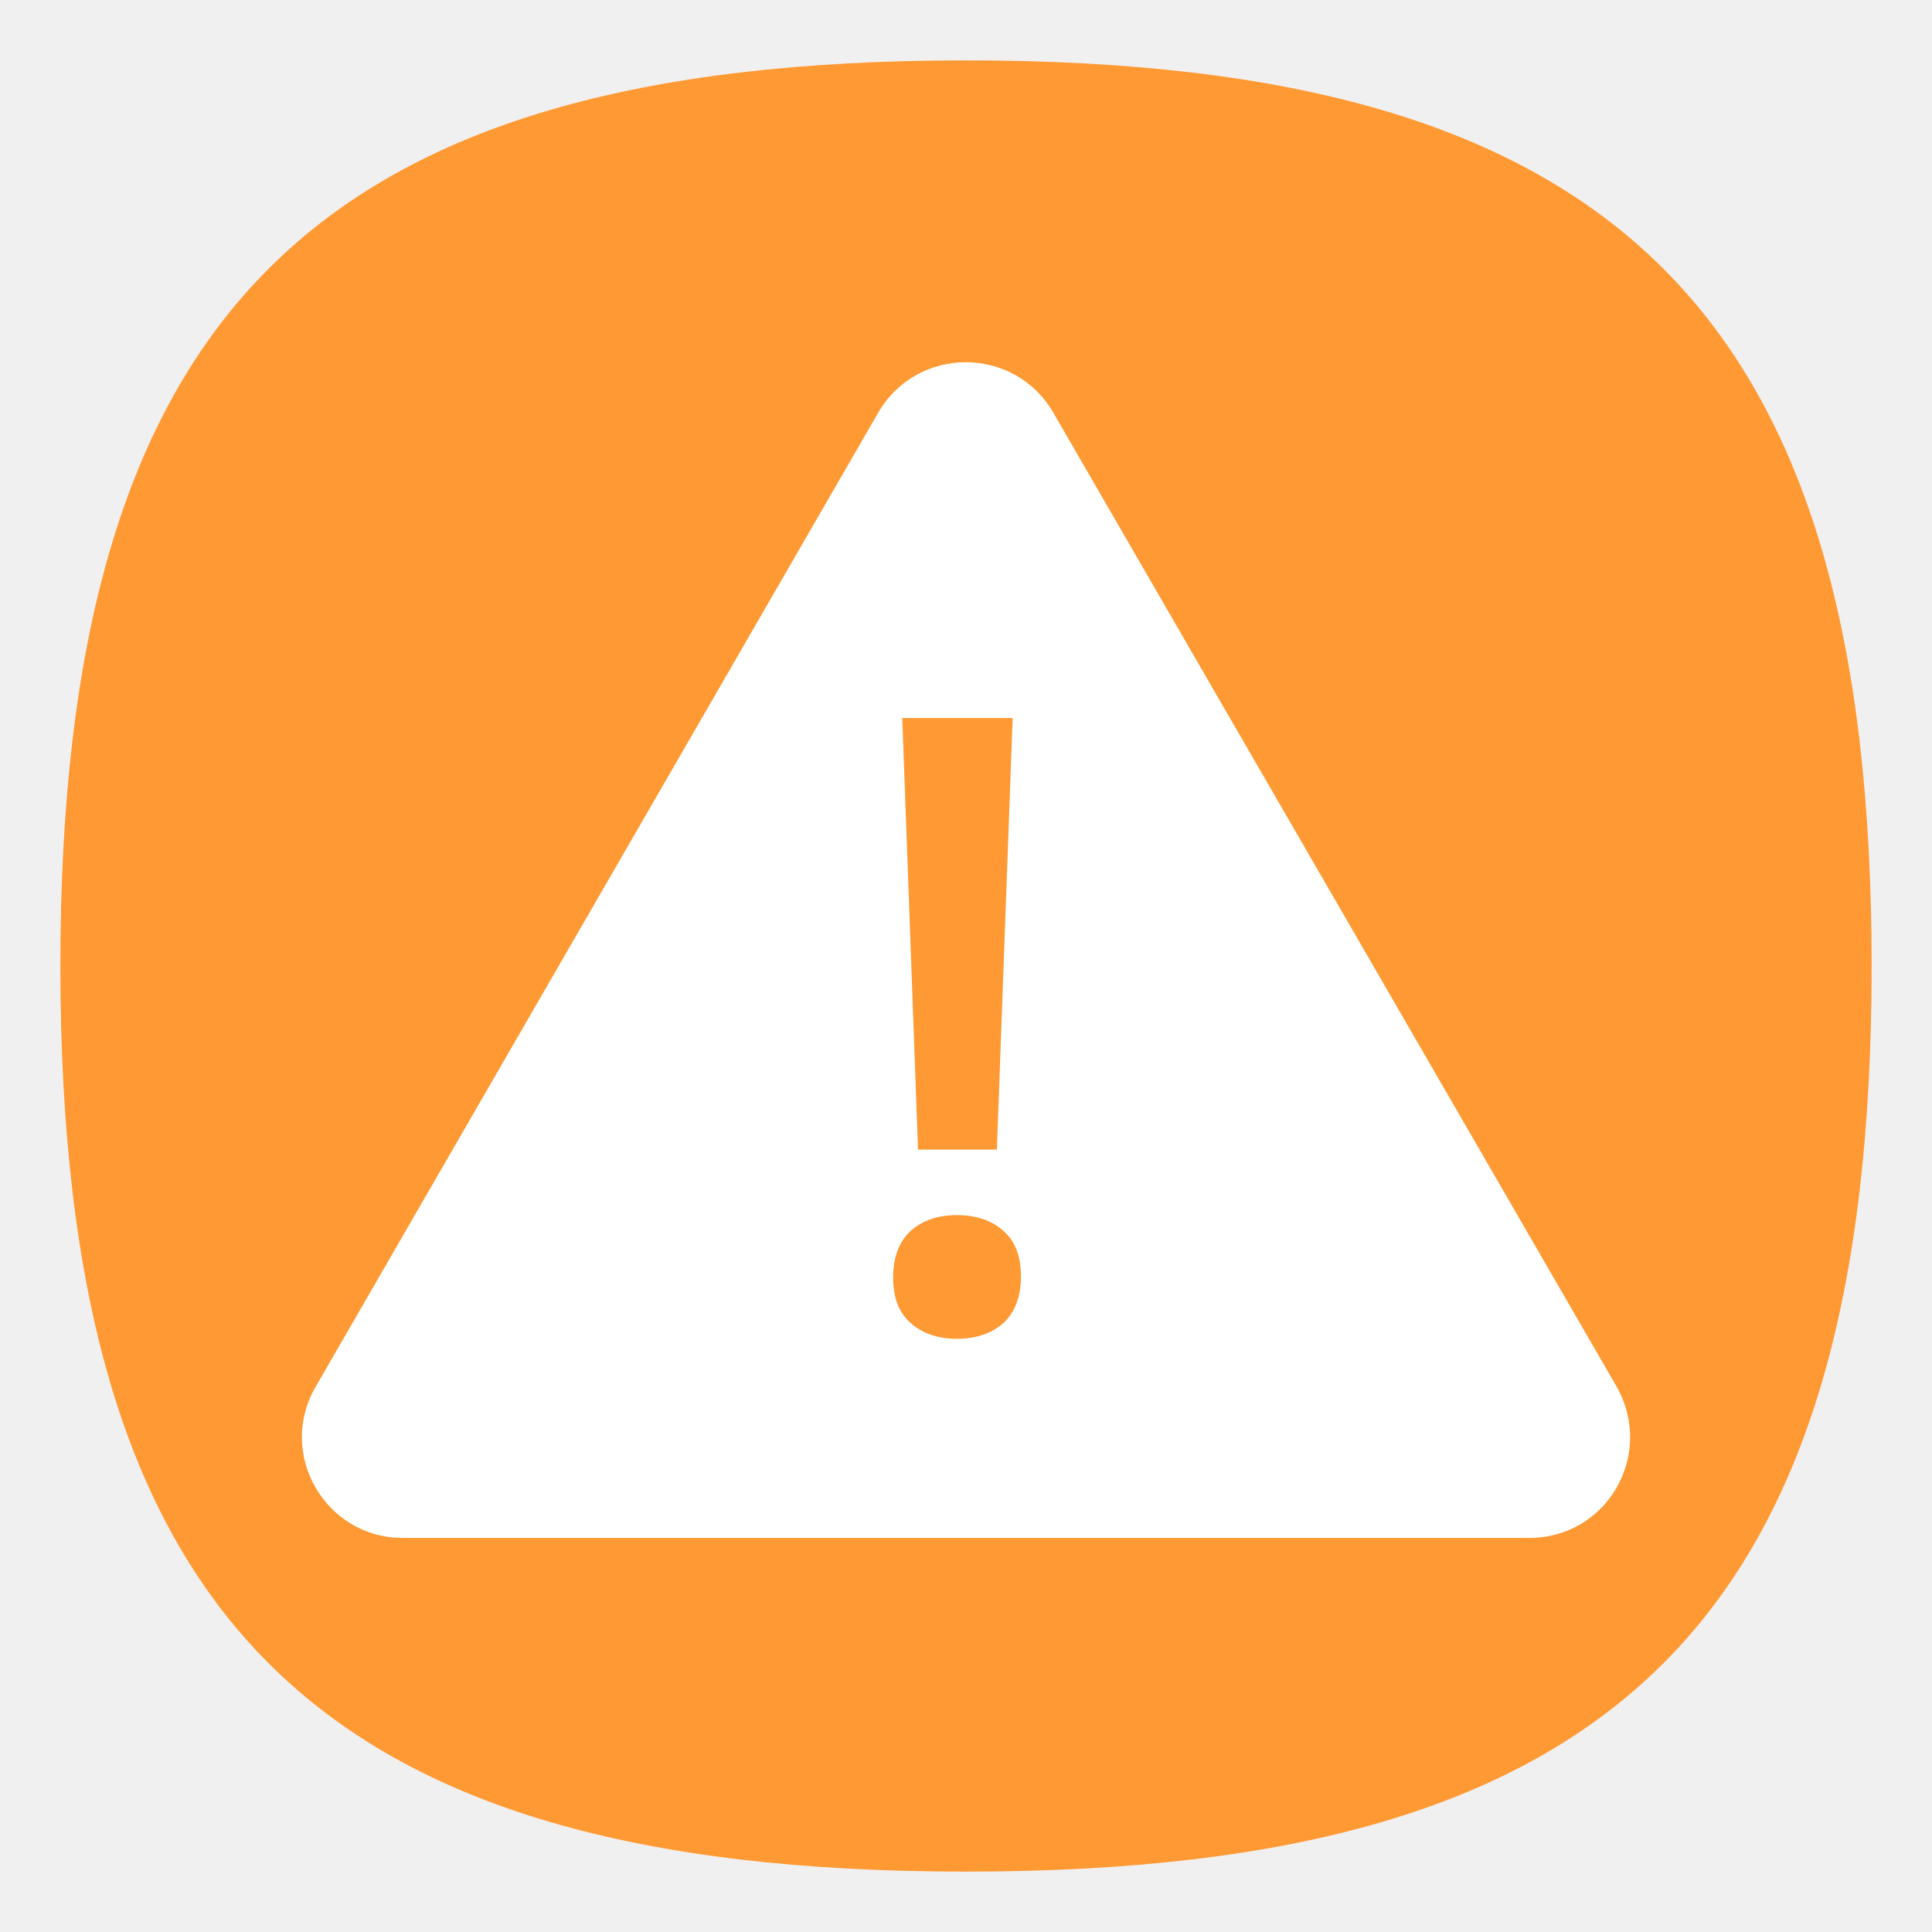
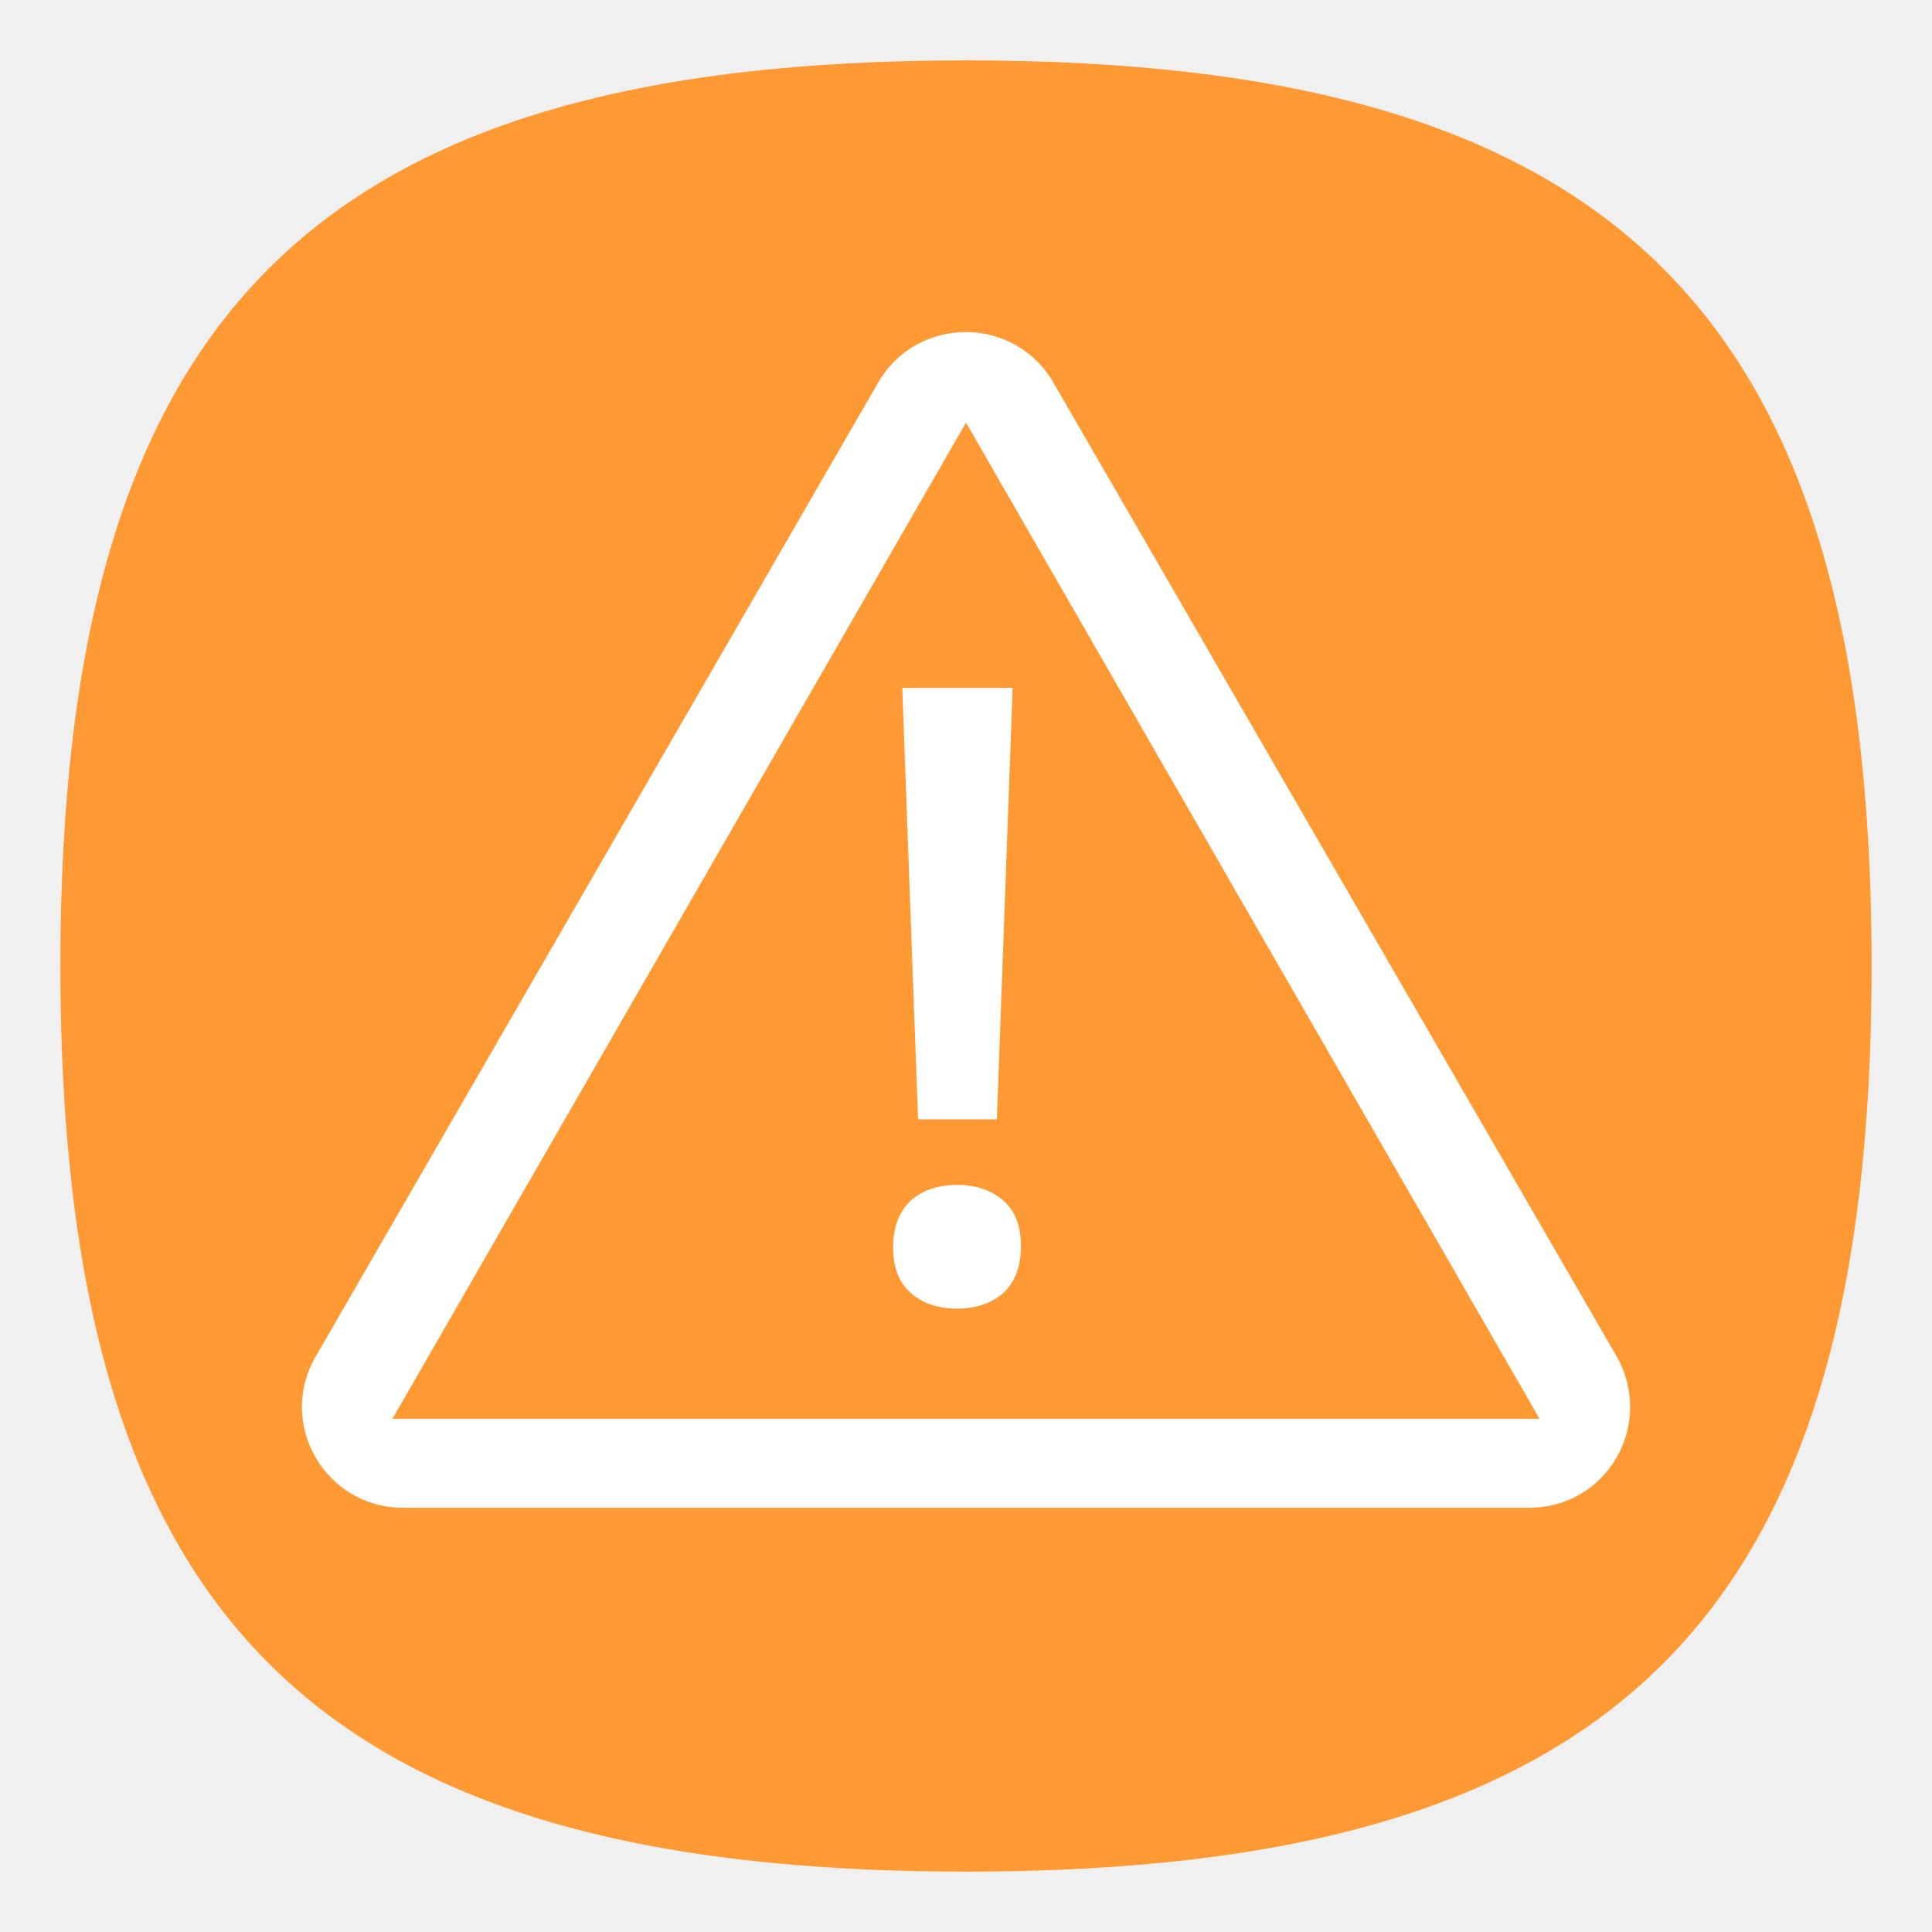
<svg xmlns="http://www.w3.org/2000/svg" viewbox="0 0 200 200" version="1.1" id="svg4" width="64" height="64">
  <defs id="defs8" />
  <path d="M 2,32 C 2,10.4 10.4,2 32,2 53.6,2 62,10.4 62,32 62,53.6 53.6,62 32,62 10.4,62 2,53.6 2,32" id="path2" style="stroke-width:0.3;fill:#ff9933;fill-opacity:1;stroke:none" />
-   <path id="rect850" style="fill:#ffffff;stroke-width:0.55;stroke-linecap:round;stroke-linejoin:round" d="m 31.992,12 c -1.127,0 -2.254,0.556 -2.9,1.67 l -18.638,32.273 c -1.292,2.227 0.33,5.003 2.886,5.003 h 37.276 c 2.612,0.027 4.206,-2.749 2.942,-5.003 l -18.666,-32.273 C 34.247,12.556 33.119,12 31.992,12 Z m -2.103,11.786 h 3.656 L 33.023,38.081 h -2.612 z m 1.814,16.466 c 0.66,0 1.182,0.192 1.567,0.55 0.385,0.357 0.55,0.852 0.55,1.485 0,0.66 -0.192,1.155 -0.55,1.512 -0.385,0.357 -0.907,0.55 -1.567,0.55 -0.66,0 -1.182,-0.192 -1.567,-0.55 -0.385,-0.357 -0.55,-0.852 -0.55,-1.485 0,-0.66 0.192,-1.155 0.55,-1.512 0.385,-0.357 0.907,-0.55 1.567,-0.55 z" />
+   <path id="rect850" style="fill:#ffffff;stroke-width:0.55;stroke-linecap:round;stroke-linejoin:round" d="M 31.992 11 C 30.865 11 29.738 11.557 29.092 12.67 L 10.455 44.943 C 9.163 47.17 10.783 49.945 13.34 49.945 L 50.617 49.945 C 53.229 49.973 54.823 47.198 53.559 44.943 L 34.893 12.67 C 34.247 11.557 33.119 11 31.992 11 z M 32 14 L 51 47 L 13 47 L 32 14 z M 29.889 22.787 L 30.412 37.08 L 33.023 37.08 L 33.545 22.787 L 29.889 22.787 z M 31.703 39.252 C 31.043 39.252 30.522 39.445 30.137 39.803 C 29.779 40.16 29.586 40.655 29.586 41.314 C 29.586 41.947 29.752 42.441 30.137 42.799 C 30.522 43.156 31.043 43.35 31.703 43.35 C 32.363 43.35 32.887 43.156 33.271 42.799 C 33.629 42.441 33.82 41.947 33.82 41.287 C 33.82 40.655 33.656 40.16 33.271 39.803 C 32.887 39.445 32.363 39.252 31.703 39.252 z " />
</svg>
